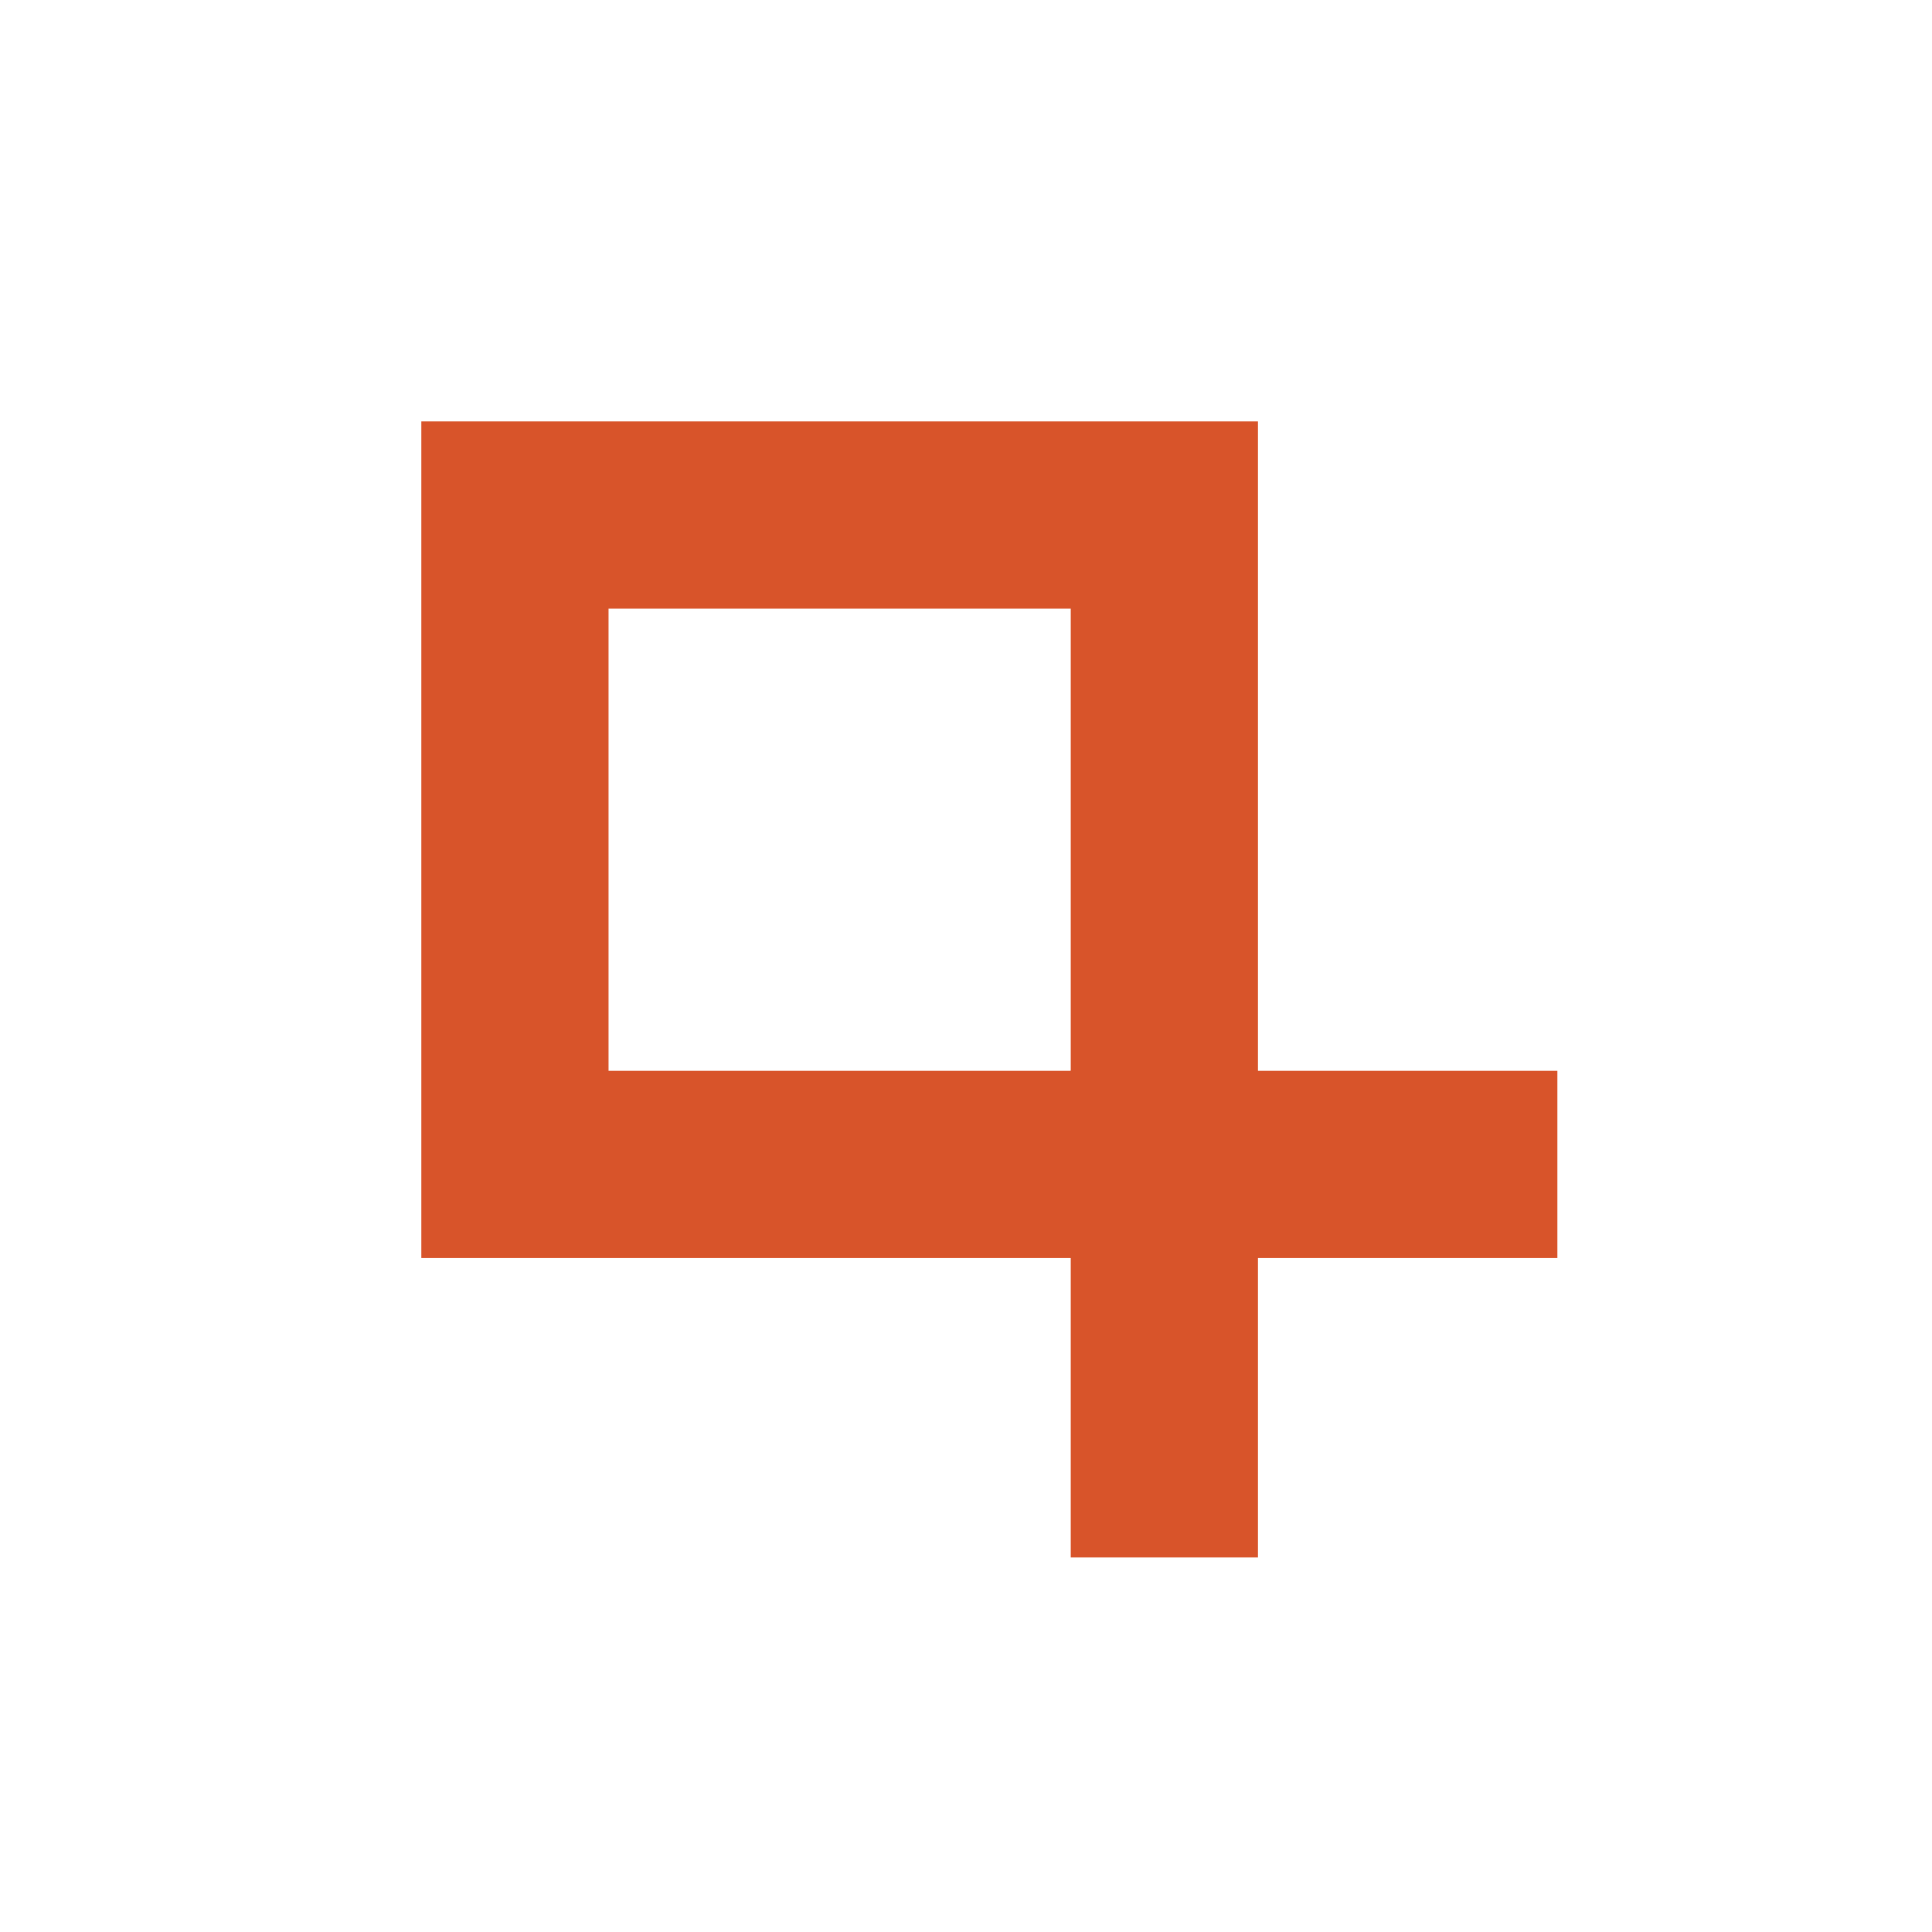
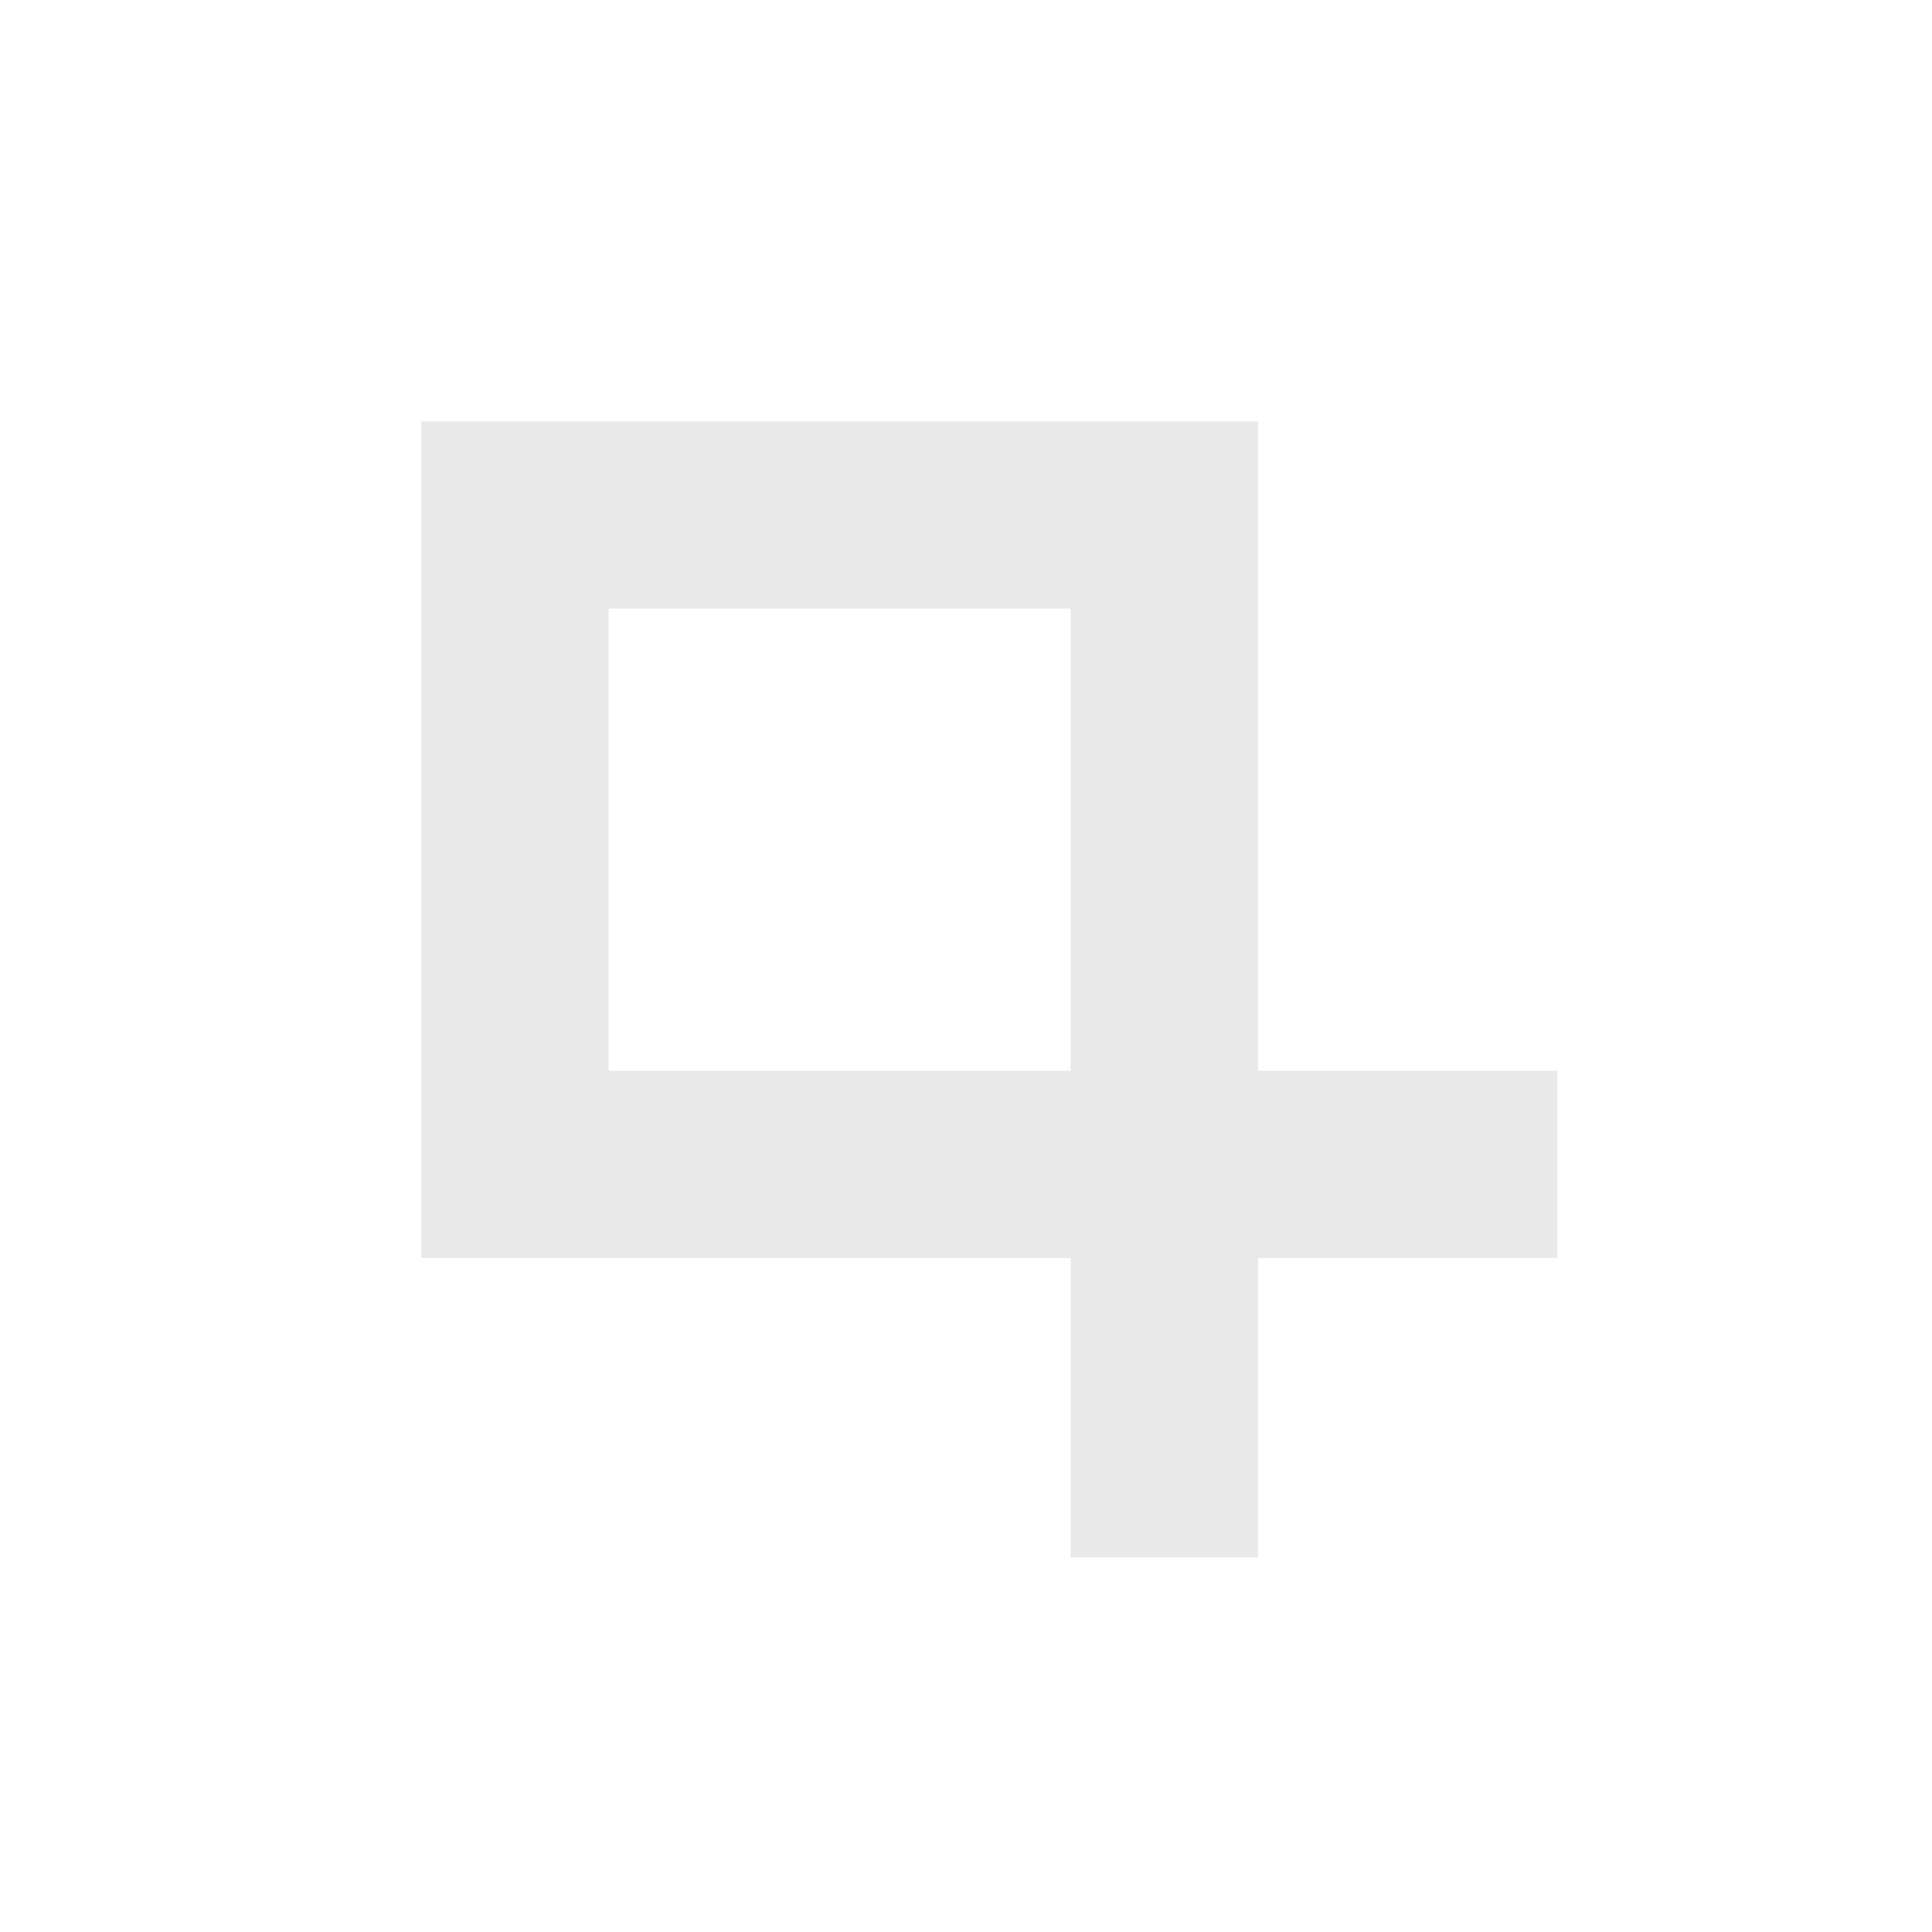
- <svg xmlns="http://www.w3.org/2000/svg" id="svg1043" version="1.1" viewBox="0 0 5.459 5.459" height="20.632" width="20.632">
+ <svg xmlns="http://www.w3.org/2000/svg" width="20.632" height="20.632" viewBox="0 0 5.459 5.459" version="1.1" id="svg1043">
  <defs id="defs1039" />
-   <g transform="translate(-68.17202,-150.5708)" id="layer1">
-     <g style="stroke:#d8542a;stroke-opacity:1;stroke-width:0.529;stroke-miterlimit:4;stroke-dasharray:none" id="g1553">
-       <rect style="fill:none;stroke:#d8542a;stroke-width:0.529;stroke-linejoin:miter;stroke-miterlimit:4;stroke-dasharray:none;stroke-opacity:1" id="rect1134" width="1.835" height="1.835" x="69.627" y="152.026" />
-       <g style="stroke:#d8542a;stroke-opacity:1;stroke-width:2.86;stroke-miterlimit:4;stroke-dasharray:none" id="g1332" transform="matrix(0.1293564,0,0,0.2645833,71.1707,150.5154)">
-         <g style="stroke:#d8542a;stroke-opacity:1;stroke-width:2.86;stroke-miterlimit:4;stroke-dasharray:none" id="g1277">
-           <g style="stroke:#d8542a;stroke-opacity:1;stroke-width:2.86;stroke-miterlimit:4;stroke-dasharray:none" id="g1275">
- 		
- 	</g>
+   <g id="layer1" transform="translate(-68.17202,-150.5708)">
+     <g id="g1553" style="stroke:#000000;stroke-opacity:0.166;stroke-width:0.529;stroke-miterlimit:4;stroke-dasharray:none;fill:none;fill-opacity:1">
+       <g transform="matrix(0.1293564,0,0,0.2645833,71.1707,150.5154)" id="g1332" style="stroke:#000000;stroke-opacity:0.166;stroke-width:2.86;stroke-miterlimit:4;stroke-dasharray:none;fill:none;fill-opacity:1">
+         <g id="g1277" style="stroke:#000000;stroke-opacity:0.166;stroke-width:2.86;stroke-miterlimit:4;stroke-dasharray:none;fill:none;fill-opacity:1">
+           <g id="g1275" style="stroke:#000000;stroke-opacity:0.166;stroke-width:2.86;stroke-miterlimit:4;stroke-dasharray:none;fill:none;fill-opacity:1" />
        </g>
-         <g style="stroke:#d8542a;stroke-opacity:1;stroke-width:2.86;stroke-miterlimit:4;stroke-dasharray:none" id="g1279">
- </g>
-         <g style="stroke:#d8542a;stroke-opacity:1;stroke-width:2.86;stroke-miterlimit:4;stroke-dasharray:none" id="g1281">
- </g>
-         <g style="stroke:#d8542a;stroke-opacity:1;stroke-width:2.86;stroke-miterlimit:4;stroke-dasharray:none" id="g1283">
- </g>
-         <g style="stroke:#d8542a;stroke-opacity:1;stroke-width:2.86;stroke-miterlimit:4;stroke-dasharray:none" id="g1285">
- </g>
-         <g style="stroke:#d8542a;stroke-opacity:1;stroke-width:2.86;stroke-miterlimit:4;stroke-dasharray:none" id="g1287">
- </g>
-         <g style="stroke:#d8542a;stroke-opacity:1;stroke-width:2.86;stroke-miterlimit:4;stroke-dasharray:none" id="g1289">
- </g>
-         <g style="stroke:#d8542a;stroke-opacity:1;stroke-width:2.86;stroke-miterlimit:4;stroke-dasharray:none" id="g1291">
- </g>
-         <g style="stroke:#d8542a;stroke-opacity:1;stroke-width:2.86;stroke-miterlimit:4;stroke-dasharray:none" id="g1293">
- </g>
-         <g style="stroke:#d8542a;stroke-opacity:1;stroke-width:2.86;stroke-miterlimit:4;stroke-dasharray:none" id="g1295">
- </g>
-         <g style="stroke:#d8542a;stroke-opacity:1;stroke-width:2.86;stroke-miterlimit:4;stroke-dasharray:none" id="g1297">
- </g>
-         <g style="stroke:#d8542a;stroke-opacity:1;stroke-width:2.86;stroke-miterlimit:4;stroke-dasharray:none" id="g1299">
- </g>
-         <g style="stroke:#d8542a;stroke-opacity:1;stroke-width:2.86;stroke-miterlimit:4;stroke-dasharray:none" id="g1301">
- </g>
-         <g style="stroke:#d8542a;stroke-opacity:1;stroke-width:2.86;stroke-miterlimit:4;stroke-dasharray:none" id="g1303">
- </g>
-         <g style="stroke:#d8542a;stroke-opacity:1;stroke-width:2.86;stroke-miterlimit:4;stroke-dasharray:none" id="g1305">
- </g>
-         <g style="stroke:#d8542a;stroke-opacity:1;stroke-width:2.86;stroke-miterlimit:4;stroke-dasharray:none" id="g1307">
- </g>
+         <g id="g1279" style="stroke:#000000;stroke-opacity:0.166;stroke-width:2.86;stroke-miterlimit:4;stroke-dasharray:none;fill:none;fill-opacity:1" />
+         <g id="g1281" style="stroke:#000000;stroke-opacity:0.166;stroke-width:2.86;stroke-miterlimit:4;stroke-dasharray:none;fill:none;fill-opacity:1" />
+         <g id="g1283" style="stroke:#000000;stroke-opacity:0.166;stroke-width:2.86;stroke-miterlimit:4;stroke-dasharray:none;fill:none;fill-opacity:1" />
+         <g id="g1285" style="stroke:#000000;stroke-opacity:0.166;stroke-width:2.86;stroke-miterlimit:4;stroke-dasharray:none;fill:none;fill-opacity:1" />
+         <g id="g1287" style="stroke:#000000;stroke-opacity:0.166;stroke-width:2.86;stroke-miterlimit:4;stroke-dasharray:none;fill:none;fill-opacity:1" />
+         <g id="g1289" style="stroke:#000000;stroke-opacity:0.166;stroke-width:2.86;stroke-miterlimit:4;stroke-dasharray:none;fill:none;fill-opacity:1" />
+         <g id="g1291" style="stroke:#000000;stroke-opacity:0.166;stroke-width:2.86;stroke-miterlimit:4;stroke-dasharray:none;fill:none;fill-opacity:1" />
+         <g id="g1293" style="stroke:#000000;stroke-opacity:0.166;stroke-width:2.86;stroke-miterlimit:4;stroke-dasharray:none;fill:none;fill-opacity:1" />
+         <g id="g1295" style="stroke:#000000;stroke-opacity:0.166;stroke-width:2.86;stroke-miterlimit:4;stroke-dasharray:none;fill:none;fill-opacity:1" />
+         <g id="g1297" style="stroke:#000000;stroke-opacity:0.166;stroke-width:2.86;stroke-miterlimit:4;stroke-dasharray:none;fill:none;fill-opacity:1" />
+         <g id="g1299" style="stroke:#000000;stroke-opacity:0.166;stroke-width:2.86;stroke-miterlimit:4;stroke-dasharray:none;fill:none;fill-opacity:1" />
+         <g id="g1301" style="stroke:#000000;stroke-opacity:0.166;stroke-width:2.86;stroke-miterlimit:4;stroke-dasharray:none;fill:none;fill-opacity:1" />
+         <g id="g1303" style="stroke:#000000;stroke-opacity:0.166;stroke-width:2.86;stroke-miterlimit:4;stroke-dasharray:none;fill:none;fill-opacity:1" />
+         <g id="g1305" style="stroke:#000000;stroke-opacity:0.166;stroke-width:2.86;stroke-miterlimit:4;stroke-dasharray:none;fill:none;fill-opacity:1" />
+         <g id="g1307" style="stroke:#000000;stroke-opacity:0.166;stroke-width:2.86;stroke-miterlimit:4;stroke-dasharray:none;fill:none;fill-opacity:1" />
      </g>
-       <g style="stroke:#d8542a;stroke-opacity:1;stroke-width:2.86;stroke-miterlimit:4;stroke-dasharray:none" transform="matrix(0,0.1293564,-0.2645833,0,74.80798,153.5695)" id="g1332-8">
-         <g style="stroke:#d8542a;stroke-opacity:1;stroke-width:2.86;stroke-miterlimit:4;stroke-dasharray:none" id="g1277-4">
-           <g style="stroke:#d8542a;stroke-opacity:1;stroke-width:2.86;stroke-miterlimit:4;stroke-dasharray:none" id="g1275-8" />
+       <g id="g1332-8" transform="matrix(0,0.1293564,-0.2645833,0,74.80798,153.5695)" style="stroke:#000000;stroke-opacity:0.166;stroke-width:2.86;stroke-miterlimit:4;stroke-dasharray:none;fill:none;fill-opacity:1">
+         <g id="g1277-4" style="stroke:#000000;stroke-opacity:0.166;stroke-width:2.86;stroke-miterlimit:4;stroke-dasharray:none;fill:none;fill-opacity:1">
+           <g id="g1275-8" style="stroke:#000000;stroke-opacity:0.166;stroke-width:2.86;stroke-miterlimit:4;stroke-dasharray:none;fill:none;fill-opacity:1" />
        </g>
-         <g style="stroke:#d8542a;stroke-opacity:1;stroke-width:2.86;stroke-miterlimit:4;stroke-dasharray:none" id="g1279-4" />
-         <g style="stroke:#d8542a;stroke-opacity:1;stroke-width:2.86;stroke-miterlimit:4;stroke-dasharray:none" id="g1281-6" />
-         <g style="stroke:#d8542a;stroke-opacity:1;stroke-width:2.86;stroke-miterlimit:4;stroke-dasharray:none" id="g1283-0" />
-         <g style="stroke:#d8542a;stroke-opacity:1;stroke-width:2.86;stroke-miterlimit:4;stroke-dasharray:none" id="g1285-3" />
-         <g style="stroke:#d8542a;stroke-opacity:1;stroke-width:2.86;stroke-miterlimit:4;stroke-dasharray:none" id="g1287-2" />
-         <g style="stroke:#d8542a;stroke-opacity:1;stroke-width:2.86;stroke-miterlimit:4;stroke-dasharray:none" id="g1289-6" />
-         <g style="stroke:#d8542a;stroke-opacity:1;stroke-width:2.86;stroke-miterlimit:4;stroke-dasharray:none" id="g1291-9" />
-         <g style="stroke:#d8542a;stroke-opacity:1;stroke-width:2.86;stroke-miterlimit:4;stroke-dasharray:none" id="g1293-4" />
-         <g style="stroke:#d8542a;stroke-opacity:1;stroke-width:2.86;stroke-miterlimit:4;stroke-dasharray:none" id="g1295-1" />
-         <g style="stroke:#d8542a;stroke-opacity:1;stroke-width:2.86;stroke-miterlimit:4;stroke-dasharray:none" id="g1297-3" />
-         <g style="stroke:#d8542a;stroke-opacity:1;stroke-width:2.86;stroke-miterlimit:4;stroke-dasharray:none" id="g1299-7" />
-         <g style="stroke:#d8542a;stroke-opacity:1;stroke-width:2.86;stroke-miterlimit:4;stroke-dasharray:none" id="g1301-8" />
-         <g style="stroke:#d8542a;stroke-opacity:1;stroke-width:2.86;stroke-miterlimit:4;stroke-dasharray:none" id="g1303-8" />
-         <g style="stroke:#d8542a;stroke-opacity:1;stroke-width:2.86;stroke-miterlimit:4;stroke-dasharray:none" id="g1305-3" />
-         <g style="stroke:#d8542a;stroke-opacity:1;stroke-width:2.86;stroke-miterlimit:4;stroke-dasharray:none" id="g1307-8" />
+         <g id="g1279-4" style="stroke:#000000;stroke-opacity:0.166;stroke-width:2.86;stroke-miterlimit:4;stroke-dasharray:none;fill:none;fill-opacity:1" />
+         <g id="g1281-6" style="stroke:#000000;stroke-opacity:0.166;stroke-width:2.86;stroke-miterlimit:4;stroke-dasharray:none;fill:none;fill-opacity:1" />
+         <g id="g1283-0" style="stroke:#000000;stroke-opacity:0.166;stroke-width:2.86;stroke-miterlimit:4;stroke-dasharray:none;fill:none;fill-opacity:1" />
+         <g id="g1285-3" style="stroke:#000000;stroke-opacity:0.166;stroke-width:2.86;stroke-miterlimit:4;stroke-dasharray:none;fill:none;fill-opacity:1" />
+         <g id="g1287-2" style="stroke:#000000;stroke-opacity:0.166;stroke-width:2.86;stroke-miterlimit:4;stroke-dasharray:none;fill:none;fill-opacity:1" />
+         <g id="g1289-6" style="stroke:#000000;stroke-opacity:0.166;stroke-width:2.86;stroke-miterlimit:4;stroke-dasharray:none;fill:none;fill-opacity:1" />
+         <g id="g1291-9" style="stroke:#000000;stroke-opacity:0.166;stroke-width:2.86;stroke-miterlimit:4;stroke-dasharray:none;fill:none;fill-opacity:1" />
+         <g id="g1293-4" style="stroke:#000000;stroke-opacity:0.166;stroke-width:2.86;stroke-miterlimit:4;stroke-dasharray:none;fill:none;fill-opacity:1" />
+         <g id="g1295-1" style="stroke:#000000;stroke-opacity:0.166;stroke-width:2.86;stroke-miterlimit:4;stroke-dasharray:none;fill:none;fill-opacity:1" />
+         <g id="g1297-3" style="stroke:#000000;stroke-opacity:0.166;stroke-width:2.86;stroke-miterlimit:4;stroke-dasharray:none;fill:none;fill-opacity:1" />
+         <g id="g1299-7" style="stroke:#000000;stroke-opacity:0.166;stroke-width:2.86;stroke-miterlimit:4;stroke-dasharray:none;fill:none;fill-opacity:1" />
+         <g id="g1301-8" style="stroke:#000000;stroke-opacity:0.166;stroke-width:2.86;stroke-miterlimit:4;stroke-dasharray:none;fill:none;fill-opacity:1" />
+         <g id="g1303-8" style="stroke:#000000;stroke-opacity:0.166;stroke-width:2.86;stroke-miterlimit:4;stroke-dasharray:none;fill:none;fill-opacity:1" />
+         <g id="g1305-3" style="stroke:#000000;stroke-opacity:0.166;stroke-width:2.86;stroke-miterlimit:4;stroke-dasharray:none;fill:none;fill-opacity:1" />
+         <g id="g1307-8" style="stroke:#000000;stroke-opacity:0.166;stroke-width:2.86;stroke-miterlimit:4;stroke-dasharray:none;fill:none;fill-opacity:1" />
      </g>
    </g>
-     <path id="path1273-0-9" d="m 71.462,153.861 v 0.846" style="fill:none;stroke:#d8542a;stroke-width:0.529;stroke-linecap:square;stroke-miterlimit:2;stroke-dasharray:none;stroke-opacity:1" />
-     <path style="fill:none;stroke:#d8542a;stroke-width:0.529;stroke-linecap:square;stroke-miterlimit:2;stroke-dasharray:none;stroke-opacity:1" d="M 72.308,153.861 H 71.462" id="path1273-0-9-4" />
+     <path d="m 72.308,153.861 h -0.846 m 0,0 v 0.846 m -1.835,-2.681 h 1.835 v 1.835 h -1.835 z" style="fill:none;stroke:#000000;stroke-width:0.529;stroke-linecap:square;stroke-miterlimit:2;stroke-dasharray:none;stroke-opacity:0.089;fill-opacity:1" id="path1273-0-9-4" />
  </g>
</svg>
